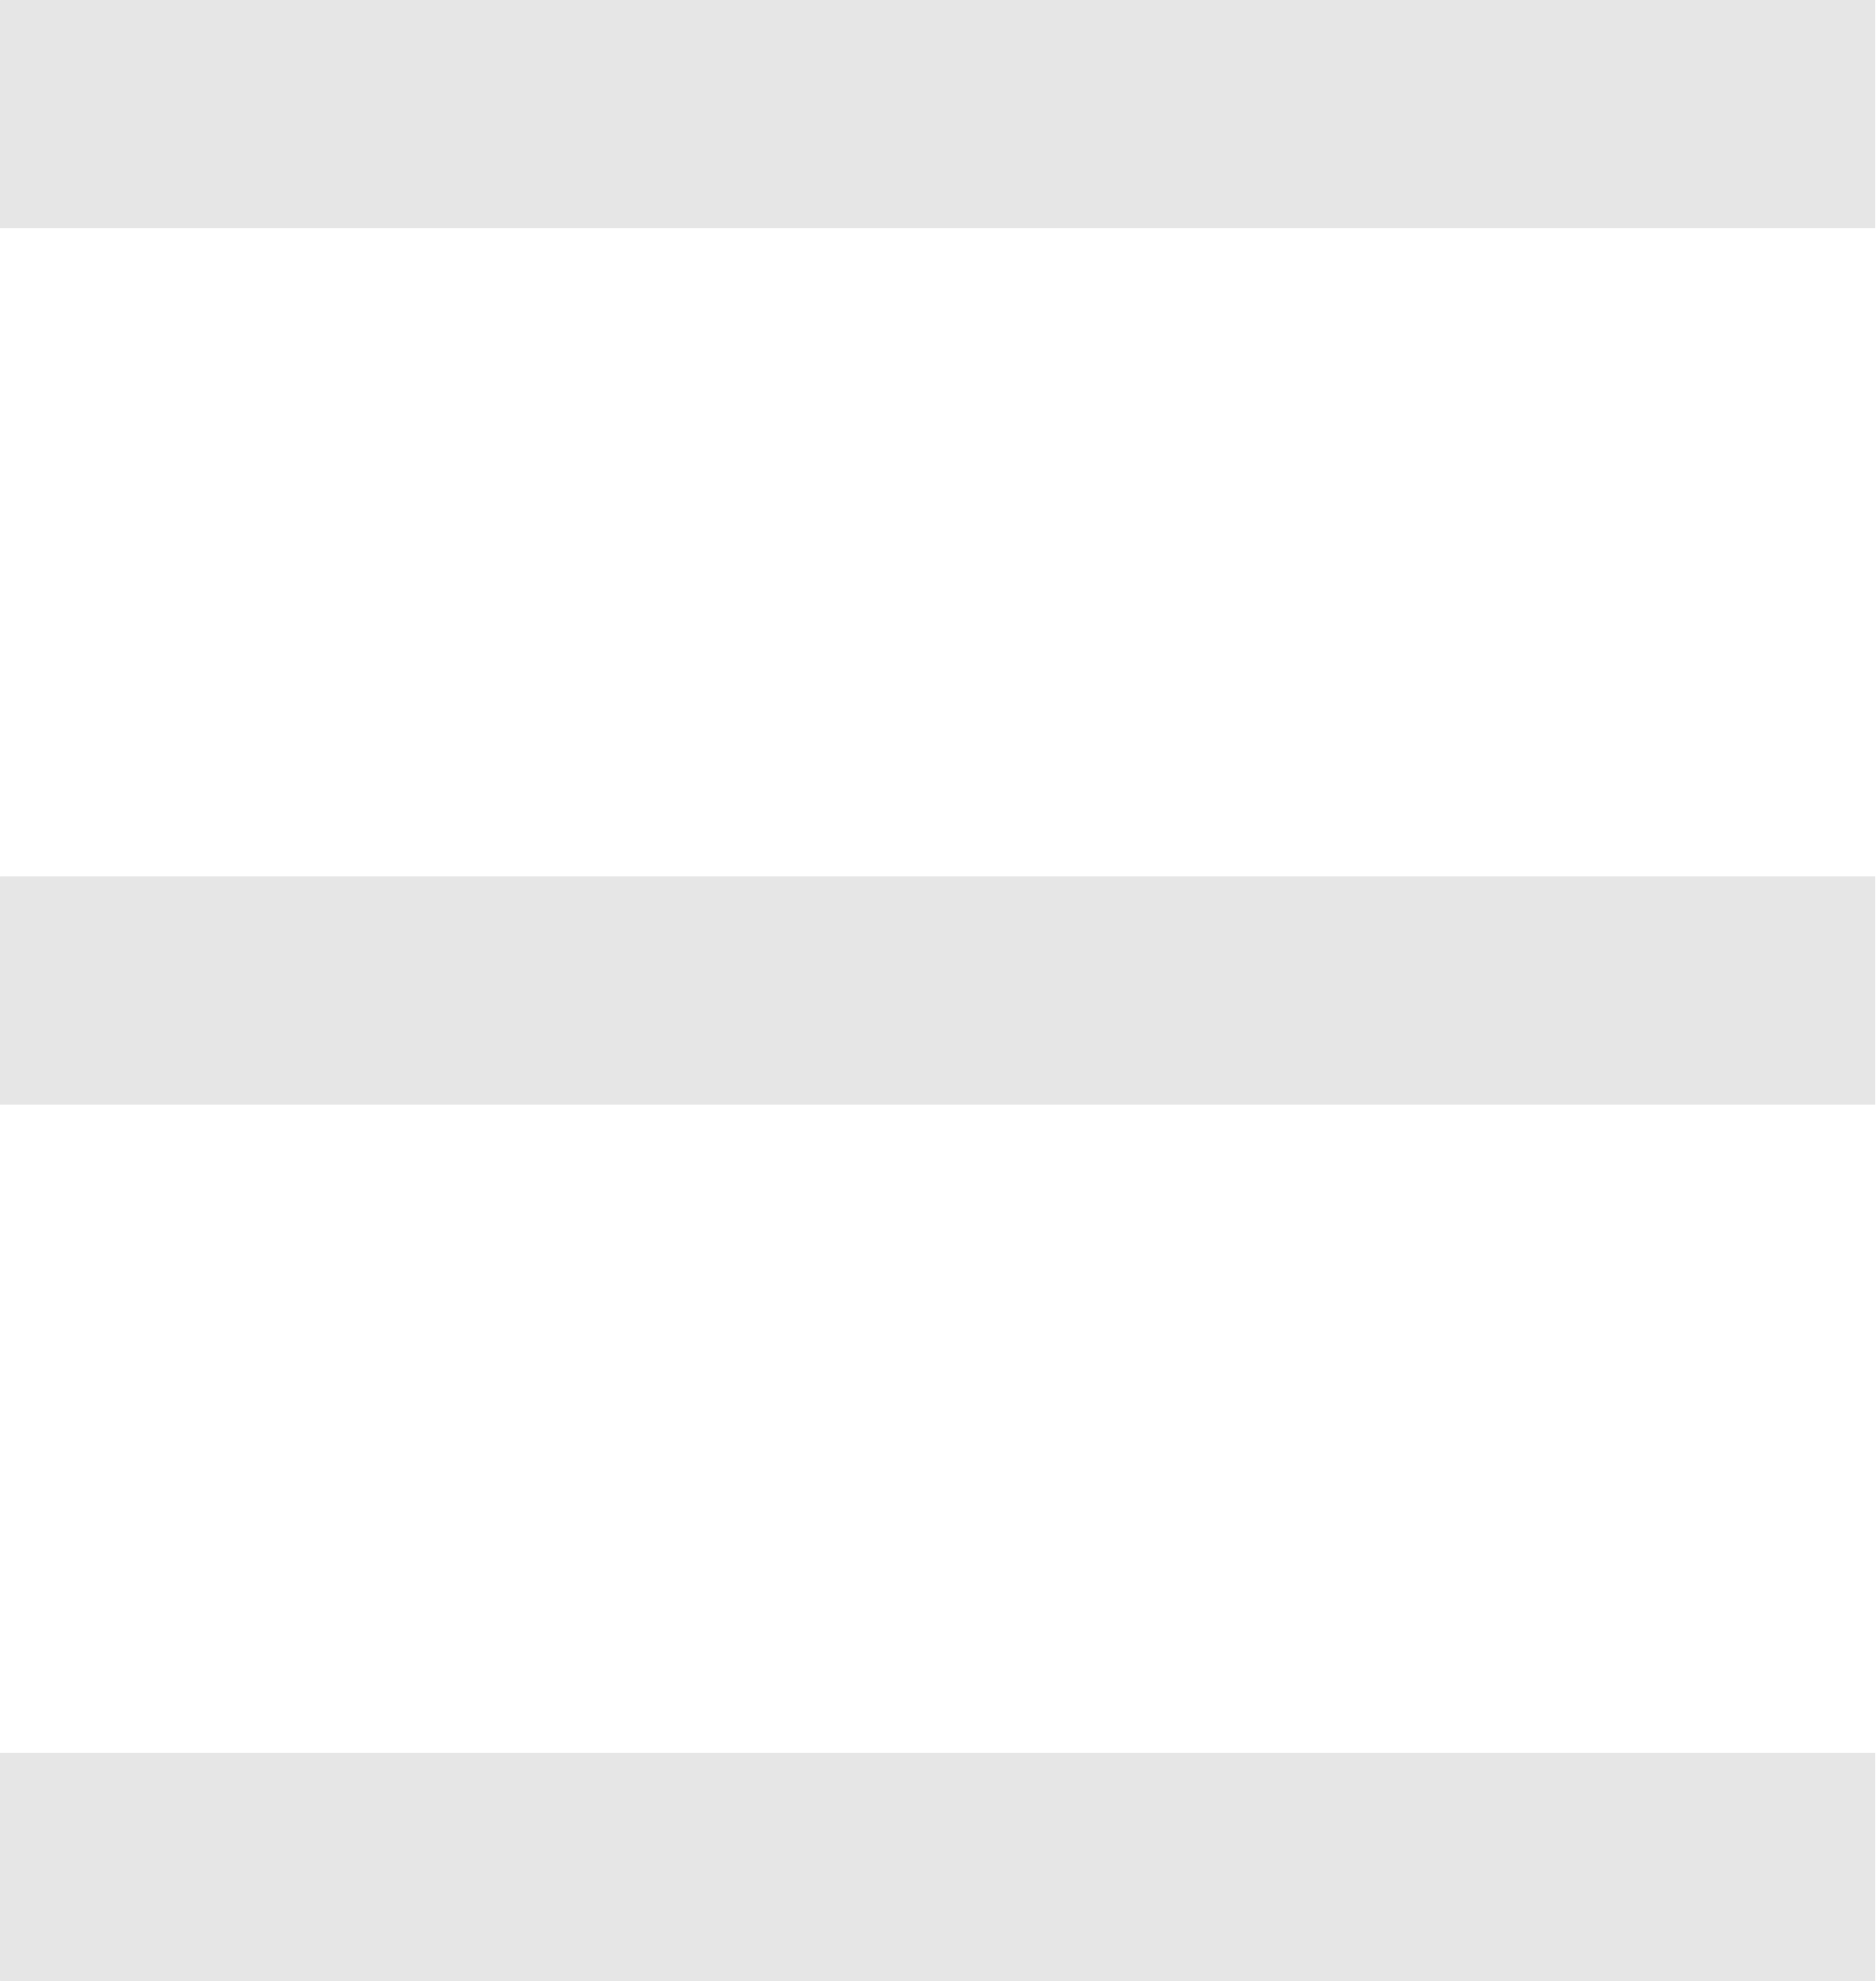
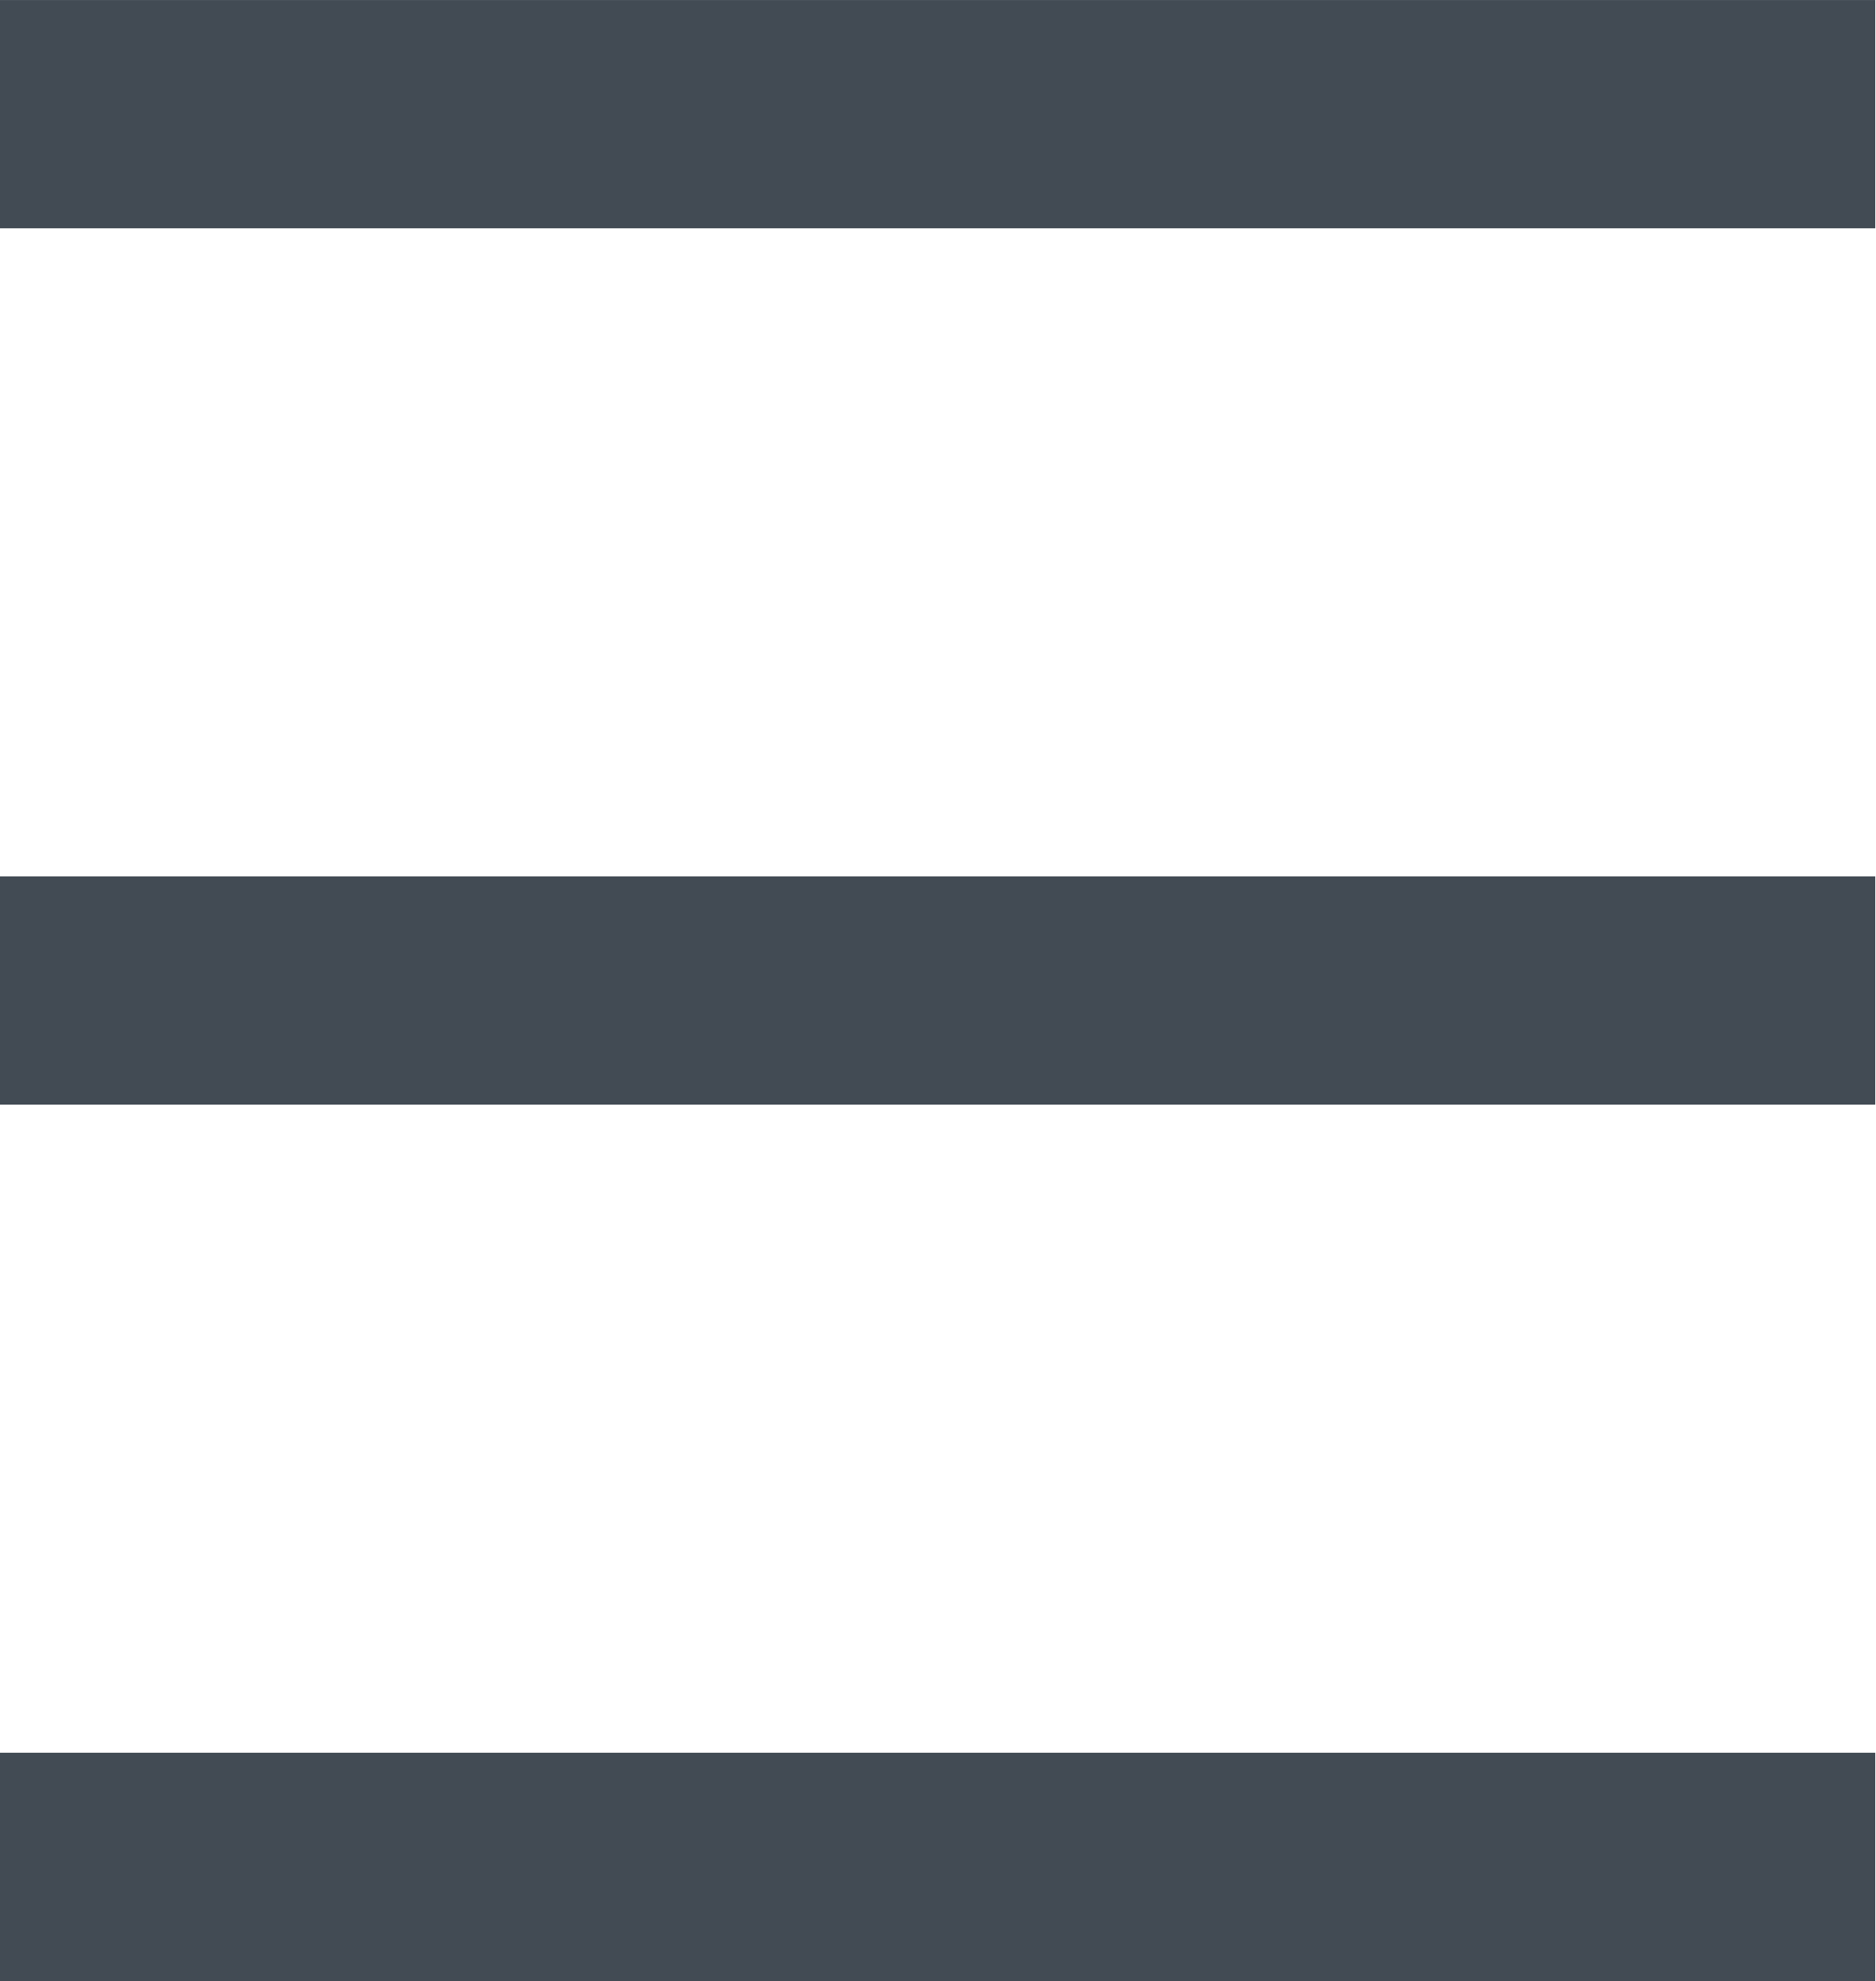
<svg xmlns="http://www.w3.org/2000/svg" width="12.7mm" height="13.419mm" viewBox="0 0 45 47.546" id="svg2" version="1.1">
  <defs id="defs4" />
  <g id="layer1" transform="translate(-37.14258,-251.2095)">
-     <path style="color:#000000;font-style:normal;font-variant:normal;font-weight:normal;font-stretch:normal;font-size:medium;line-height:normal;font-family:sans-serif;text-indent:0;text-align:start;text-decoration:none;text-decoration-line:none;text-decoration-style:solid;text-decoration-color:#000000;letter-spacing:normal;word-spacing:normal;text-transform:none;direction:ltr;block-progression:tb;writing-mode:lr-tb;baseline-shift:baseline;text-anchor:start;white-space:normal;clip-rule:nonzero;display:inline;overflow:visible;visibility:visible;opacity:1;isolation:auto;mix-blend-mode:normal;color-interpolation:sRGB;color-interpolation-filters:linearRGB;solid-color:#000000;solid-opacity:1;fill:#e6e6e6;fill-opacity:1;fill-rule:evenodd;stroke:none;stroke-width:1px;stroke-linecap:butt;stroke-linejoin:miter;stroke-miterlimit:4;stroke-dasharray:none;stroke-dashoffset:0;stroke-opacity:1;color-rendering:auto;image-rendering:auto;shape-rendering:auto;text-rendering:auto;enable-background:accumulate" d="m 37.143,251.209 0,5.478 19.568,0 25.432,0 0,-5.478 -25.432,0 -19.568,0 z" id="path4136" />
-     <path style="color:#000000;font-style:normal;font-variant:normal;font-weight:normal;font-stretch:normal;font-size:medium;line-height:normal;font-family:sans-serif;text-indent:0;text-align:start;text-decoration:none;text-decoration-line:none;text-decoration-style:solid;text-decoration-color:#000000;letter-spacing:normal;word-spacing:normal;text-transform:none;direction:ltr;block-progression:tb;writing-mode:lr-tb;baseline-shift:baseline;text-anchor:start;white-space:normal;clip-rule:nonzero;display:inline;overflow:visible;visibility:visible;opacity:1;isolation:auto;mix-blend-mode:normal;color-interpolation:sRGB;color-interpolation-filters:linearRGB;solid-color:#000000;solid-opacity:1;fill:#e6e6e6;fill-opacity:1;fill-rule:evenodd;stroke:none;stroke-width:1px;stroke-linecap:butt;stroke-linejoin:miter;stroke-miterlimit:4;stroke-dasharray:none;stroke-dashoffset:0;stroke-opacity:1;color-rendering:auto;image-rendering:auto;shape-rendering:auto;text-rendering:auto;enable-background:accumulate" d="m 37.143,272.244 0,5.478 45,0 0,-5.478 -45,0 z" id="path4138" />
-     <path style="color:#000000;font-style:normal;font-variant:normal;font-weight:normal;font-stretch:normal;font-size:medium;line-height:normal;font-family:sans-serif;text-indent:0;text-align:start;text-decoration:none;text-decoration-line:none;text-decoration-style:solid;text-decoration-color:#000000;letter-spacing:normal;word-spacing:normal;text-transform:none;direction:ltr;block-progression:tb;writing-mode:lr-tb;baseline-shift:baseline;text-anchor:start;white-space:normal;clip-rule:nonzero;display:inline;overflow:visible;visibility:visible;opacity:1;isolation:auto;mix-blend-mode:normal;color-interpolation:sRGB;color-interpolation-filters:linearRGB;solid-color:#000000;solid-opacity:1;fill:#e6e6e6;fill-opacity:1;fill-rule:evenodd;stroke:none;stroke-width:1px;stroke-linecap:butt;stroke-linejoin:miter;stroke-miterlimit:4;stroke-dasharray:none;stroke-dashoffset:0;stroke-opacity:1;color-rendering:auto;image-rendering:auto;shape-rendering:auto;text-rendering:auto;enable-background:accumulate" d="m 37.143,293.278 0,5.478 45,0 0,-5.478 -45,0 z" id="path4140" />
+     <path style="color:#000000;font-style:normal;font-variant:normal;font-weight:normal;font-stretch:normal;font-size:medium;line-height:normal;font-family:sans-serif;text-indent:0;text-align:start;text-decoration:none;text-decoration-line:none;text-decoration-style:solid;text-decoration-color:#000000;letter-spacing:normal;word-spacing:normal;text-transform:none;direction:ltr;block-progression:tb;writing-mode:lr-tb;baseline-shift:baseline;text-anchor:start;white-space:normal;clip-rule:nonzero;display:inline;overflow:visible;visibility:visible;opacity:1;isolation:auto;mix-blend-mode:normal;color-interpolation:sRGB;color-interpolation-filters:linearRGB;solid-color:#000000;solid-opacity:1;fill:#424b54;fill-opacity:1;fill-rule:evenodd;stroke:none;stroke-width:1px;stroke-linecap:butt;stroke-linejoin:miter;stroke-miterlimit:4;stroke-dasharray:none;stroke-dashoffset:0;stroke-opacity:1;color-rendering:auto;image-rendering:auto;shape-rendering:auto;text-rendering:auto;enable-background:accumulate" d="M 0 0 L 0 5.479 L 19.568 5.479 L 45 5.479 L 45 0 L 19.568 0 L 0 0 z M 0 21.035 L 0 26.512 L 45 26.512 L 45 21.035 L 0 21.035 z M 0 42.068 L 0 47.547 L 45 47.547 L 45 42.068 L 0 42.068 z " transform="translate(37.14258,251.2095)" id="path4136" />
  </g>
</svg>
